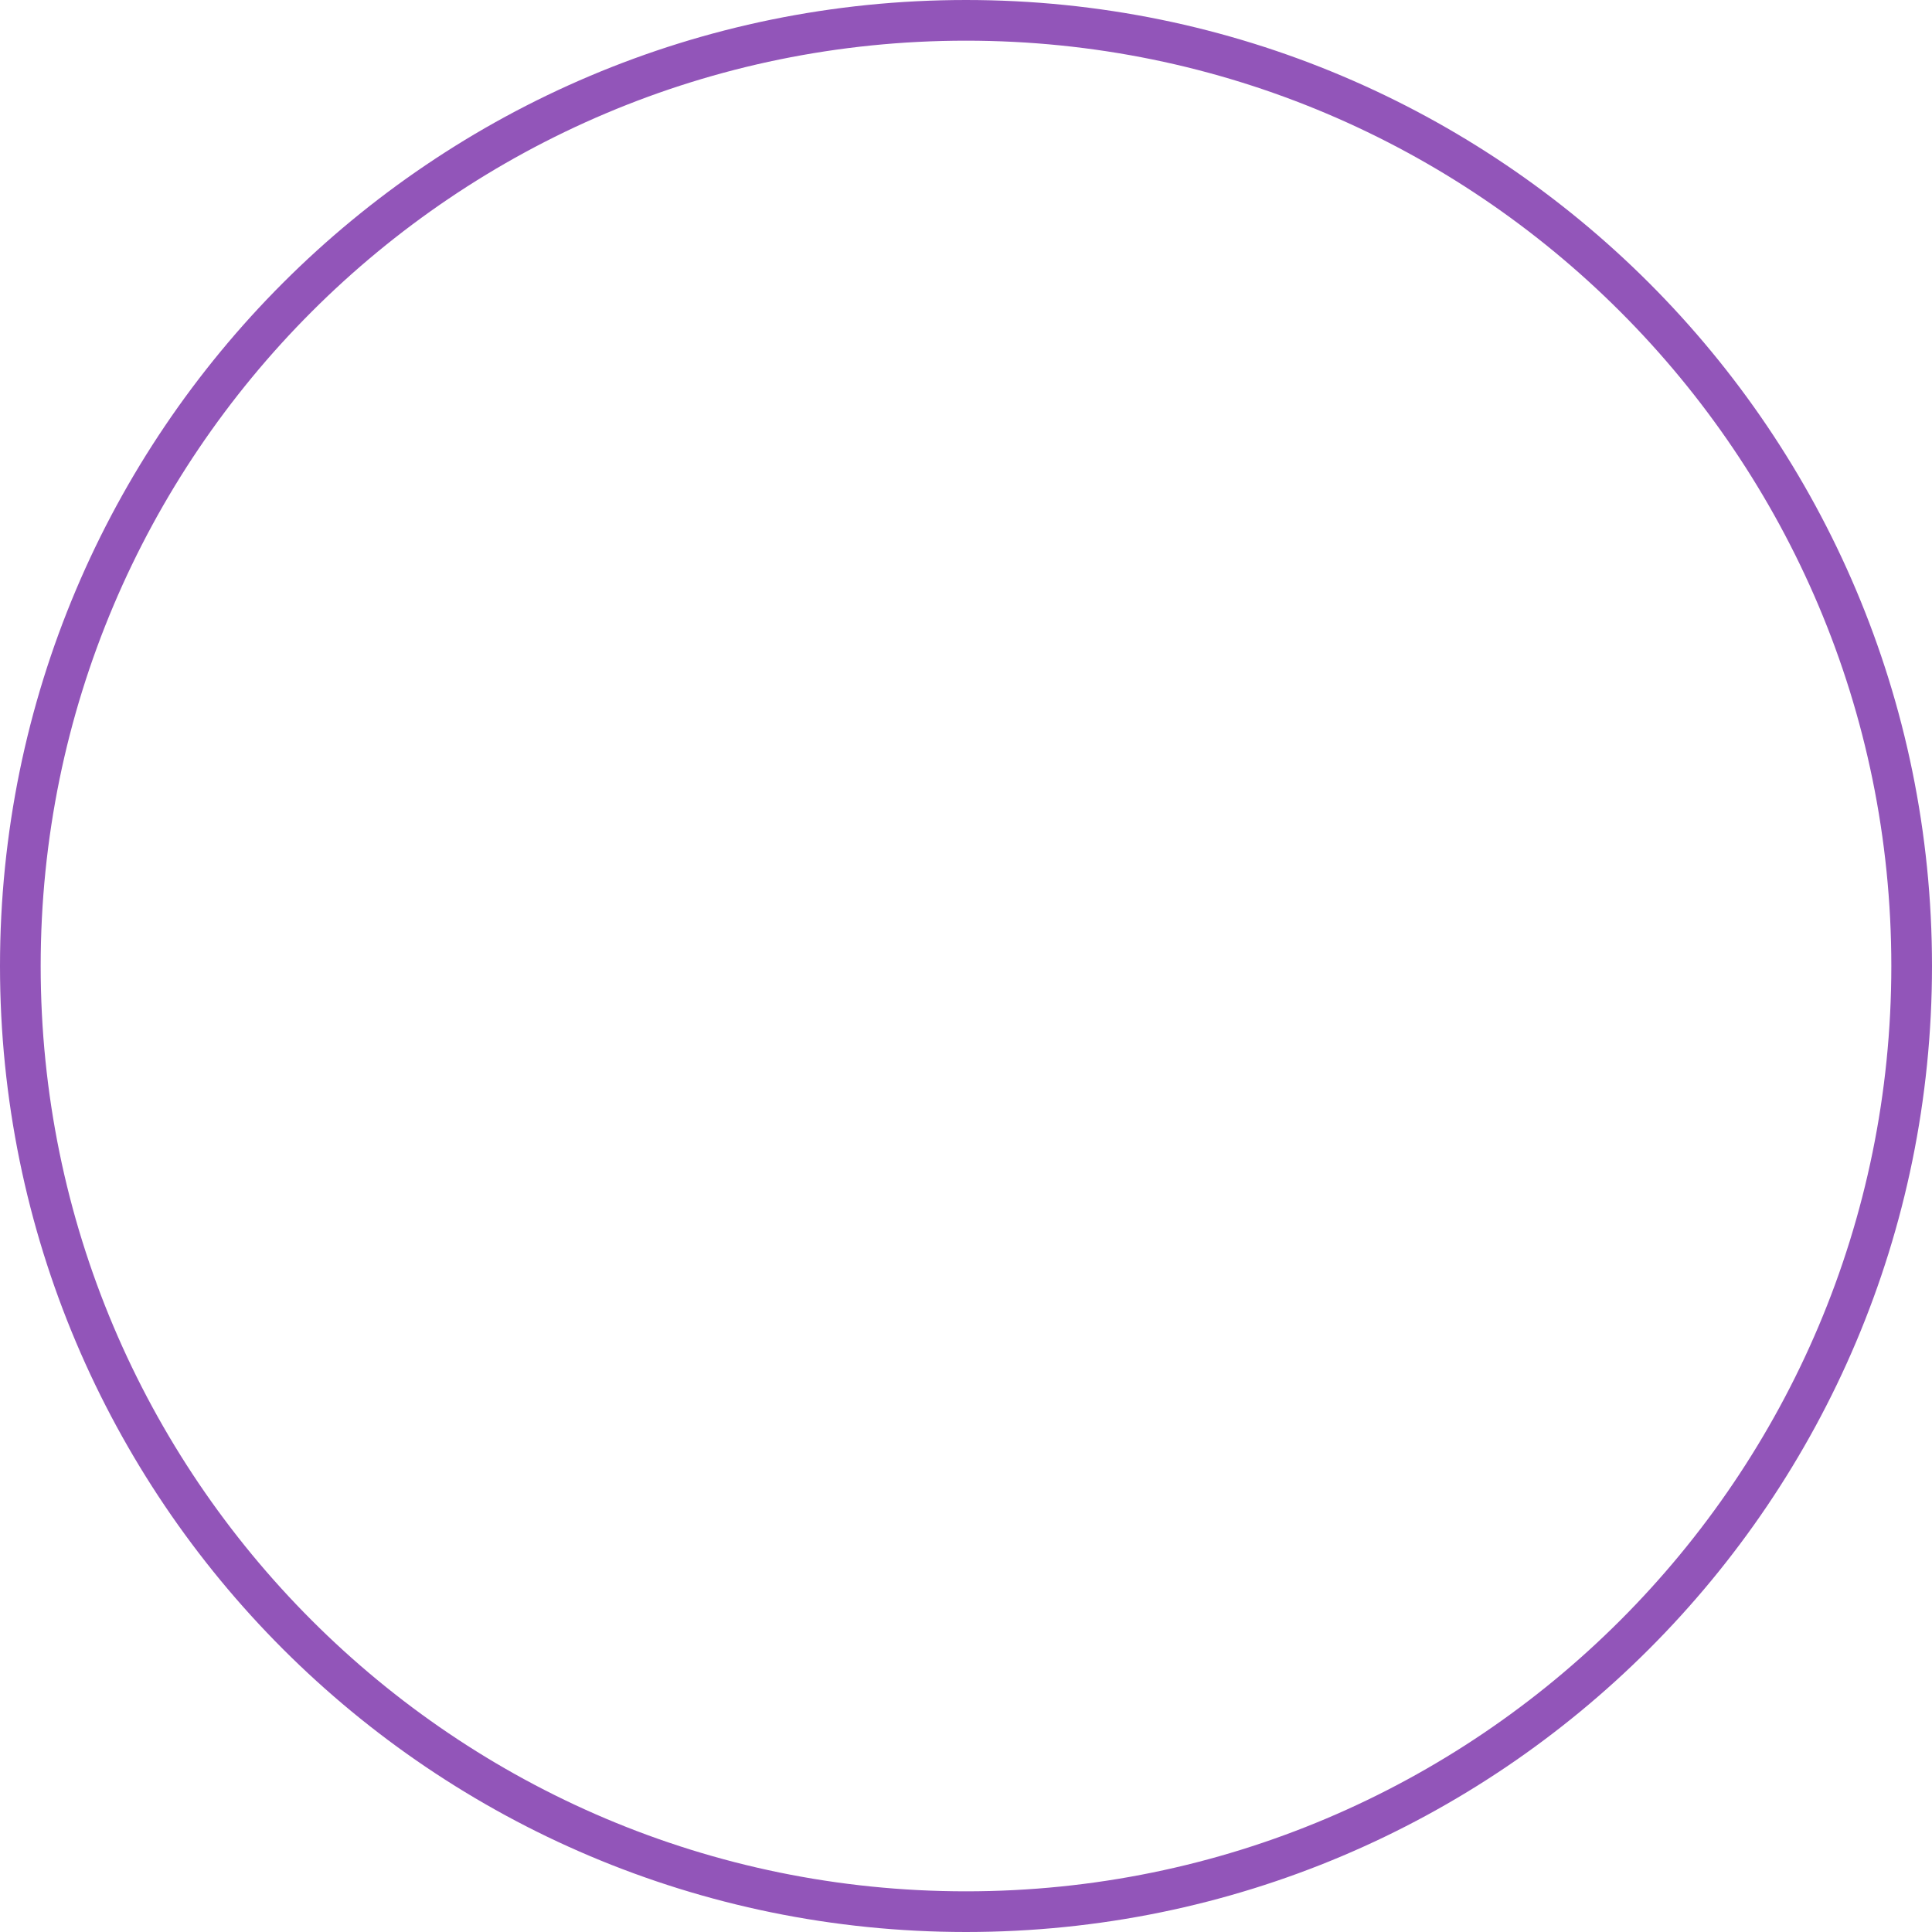
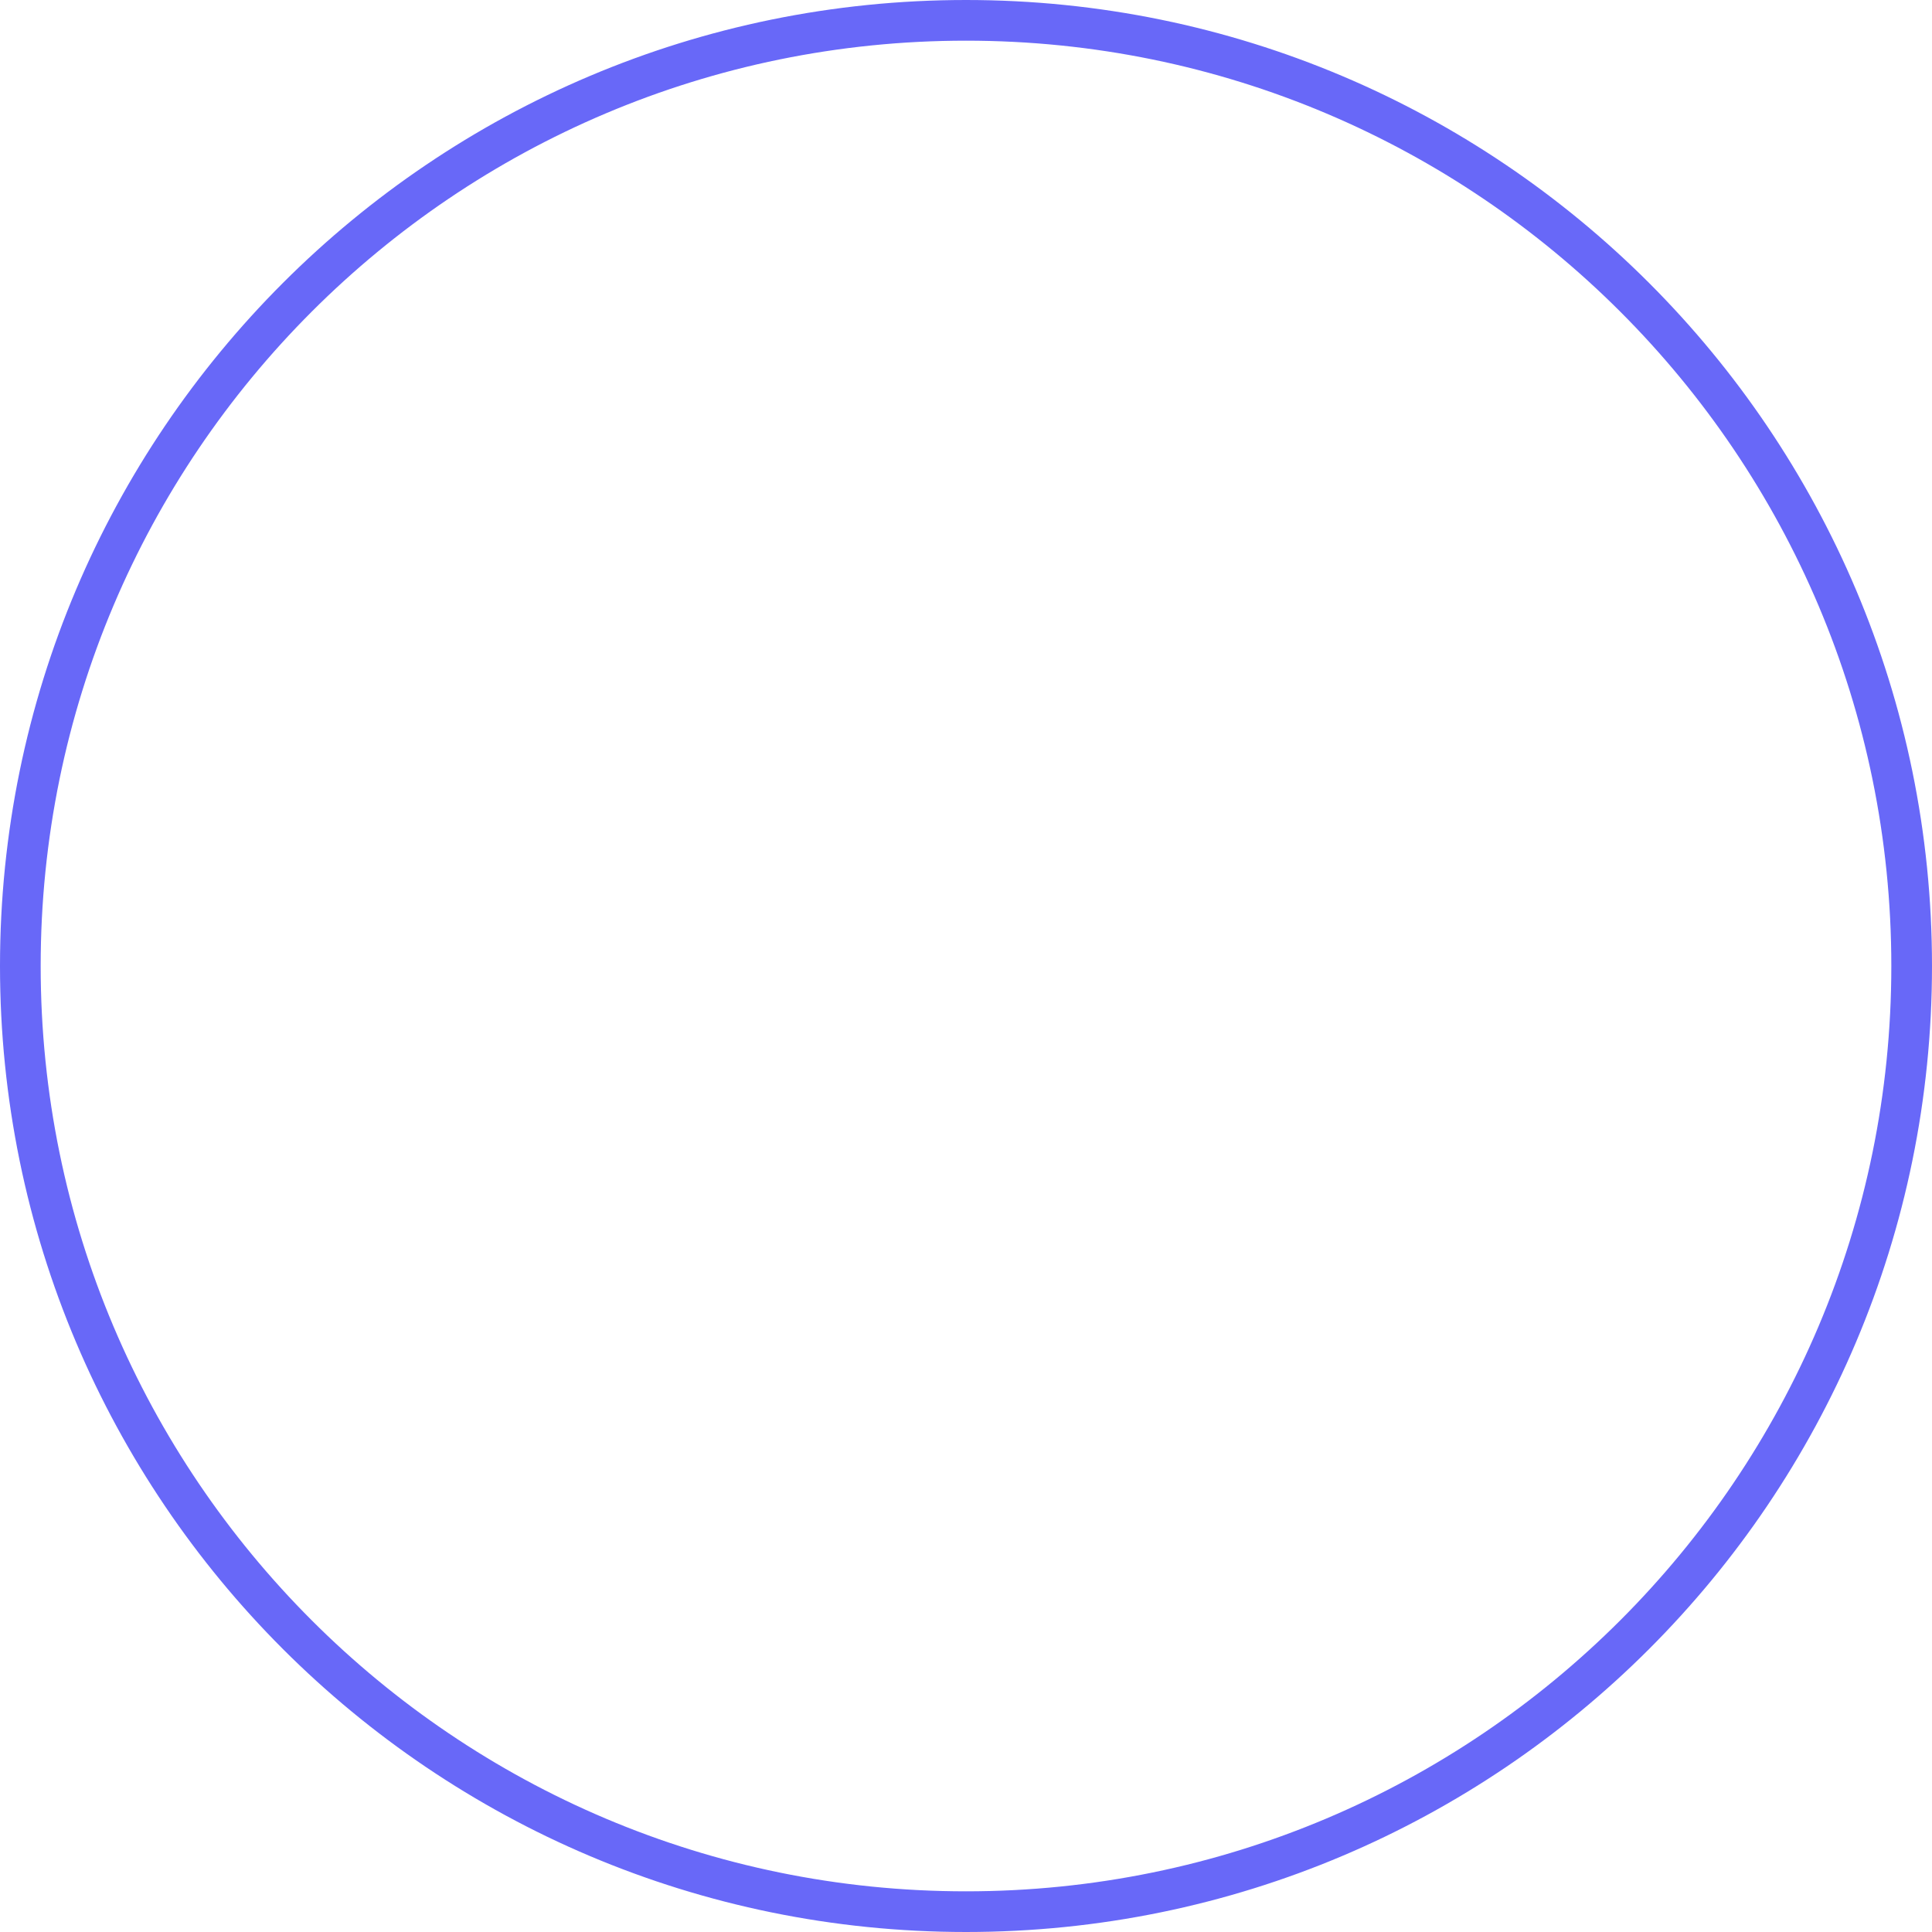
<svg xmlns="http://www.w3.org/2000/svg" width="190" height="190" viewBox="0 0 190 190">
  <defs>
    <style>
      .cls-1, .cls-3 {
        fill: none;
      }

      .cls-1 {
-         stroke: #9255b9;
+         stroke: #6868F8;
        stroke-width: 4px;
      }

      .cls-2 {
        stroke: none;
      }
    </style>
  </defs>
  <g id="Ellipse_6" data-name="Ellipse 6" class="cls-1">
    <circle class="cls-2" cx="95" cy="95" r="95" />
    <circle class="cls-3" cx="95" cy="95" r="93" />
  </g>
</svg>
